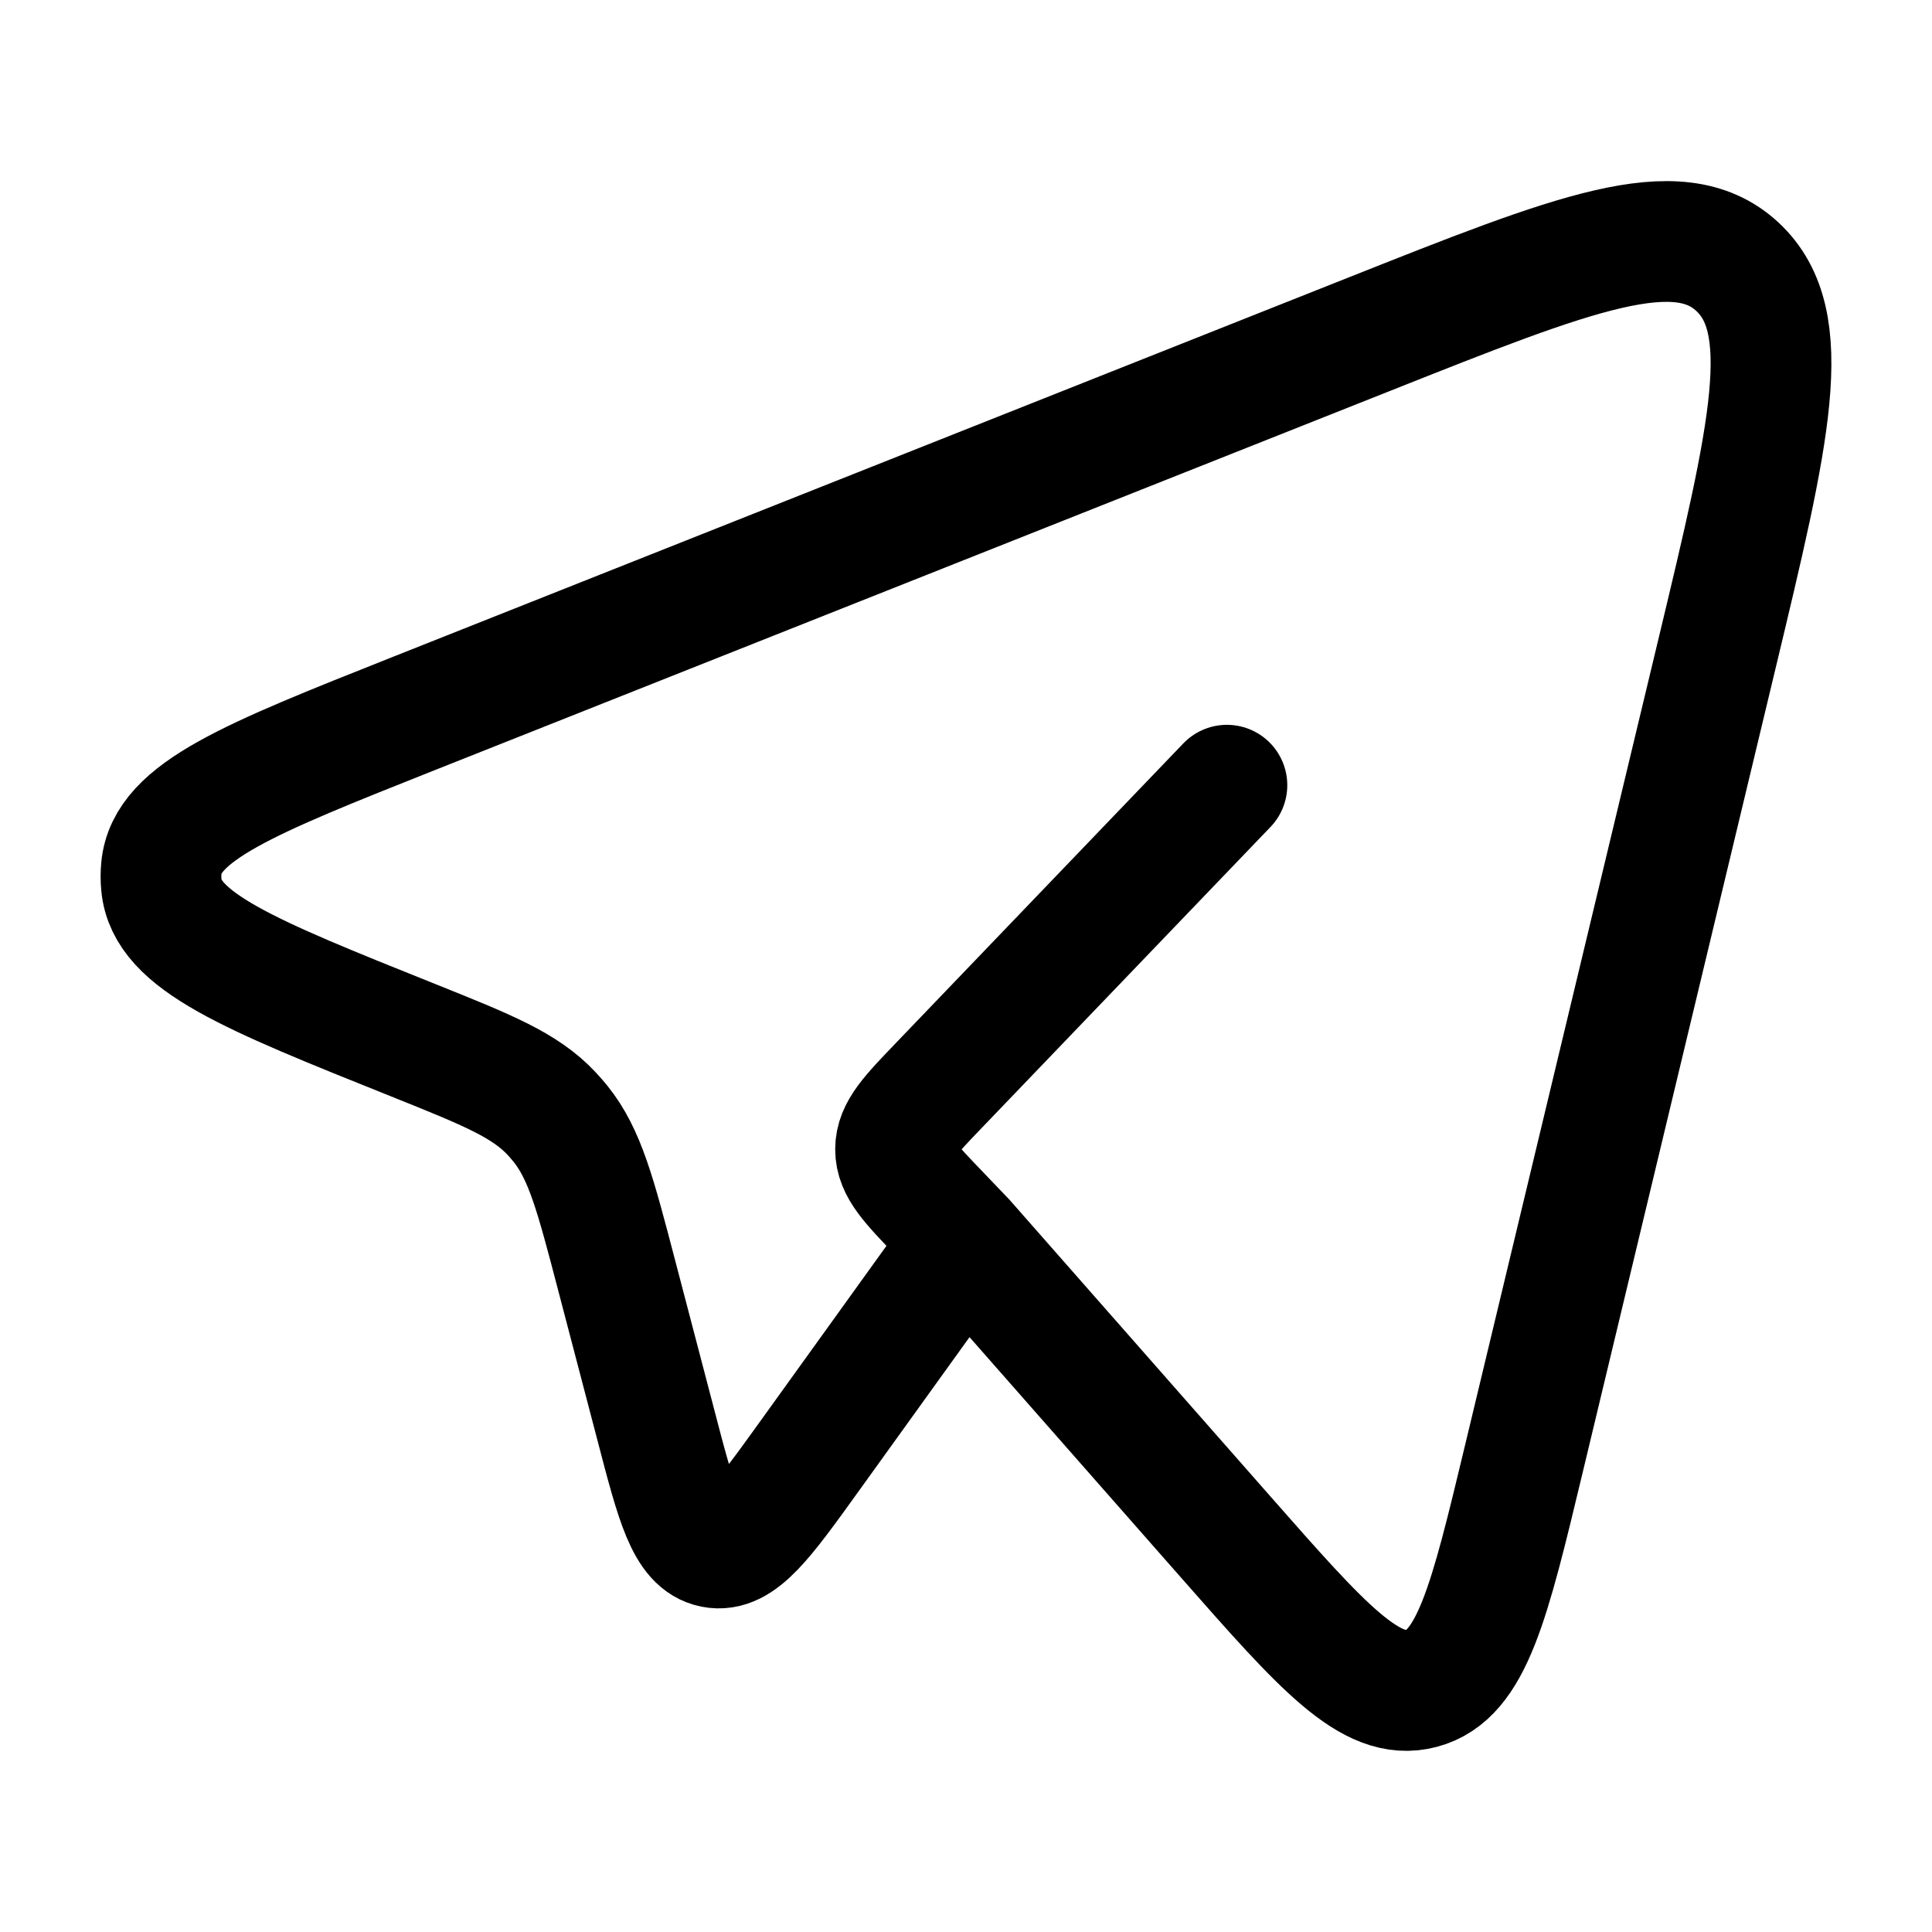
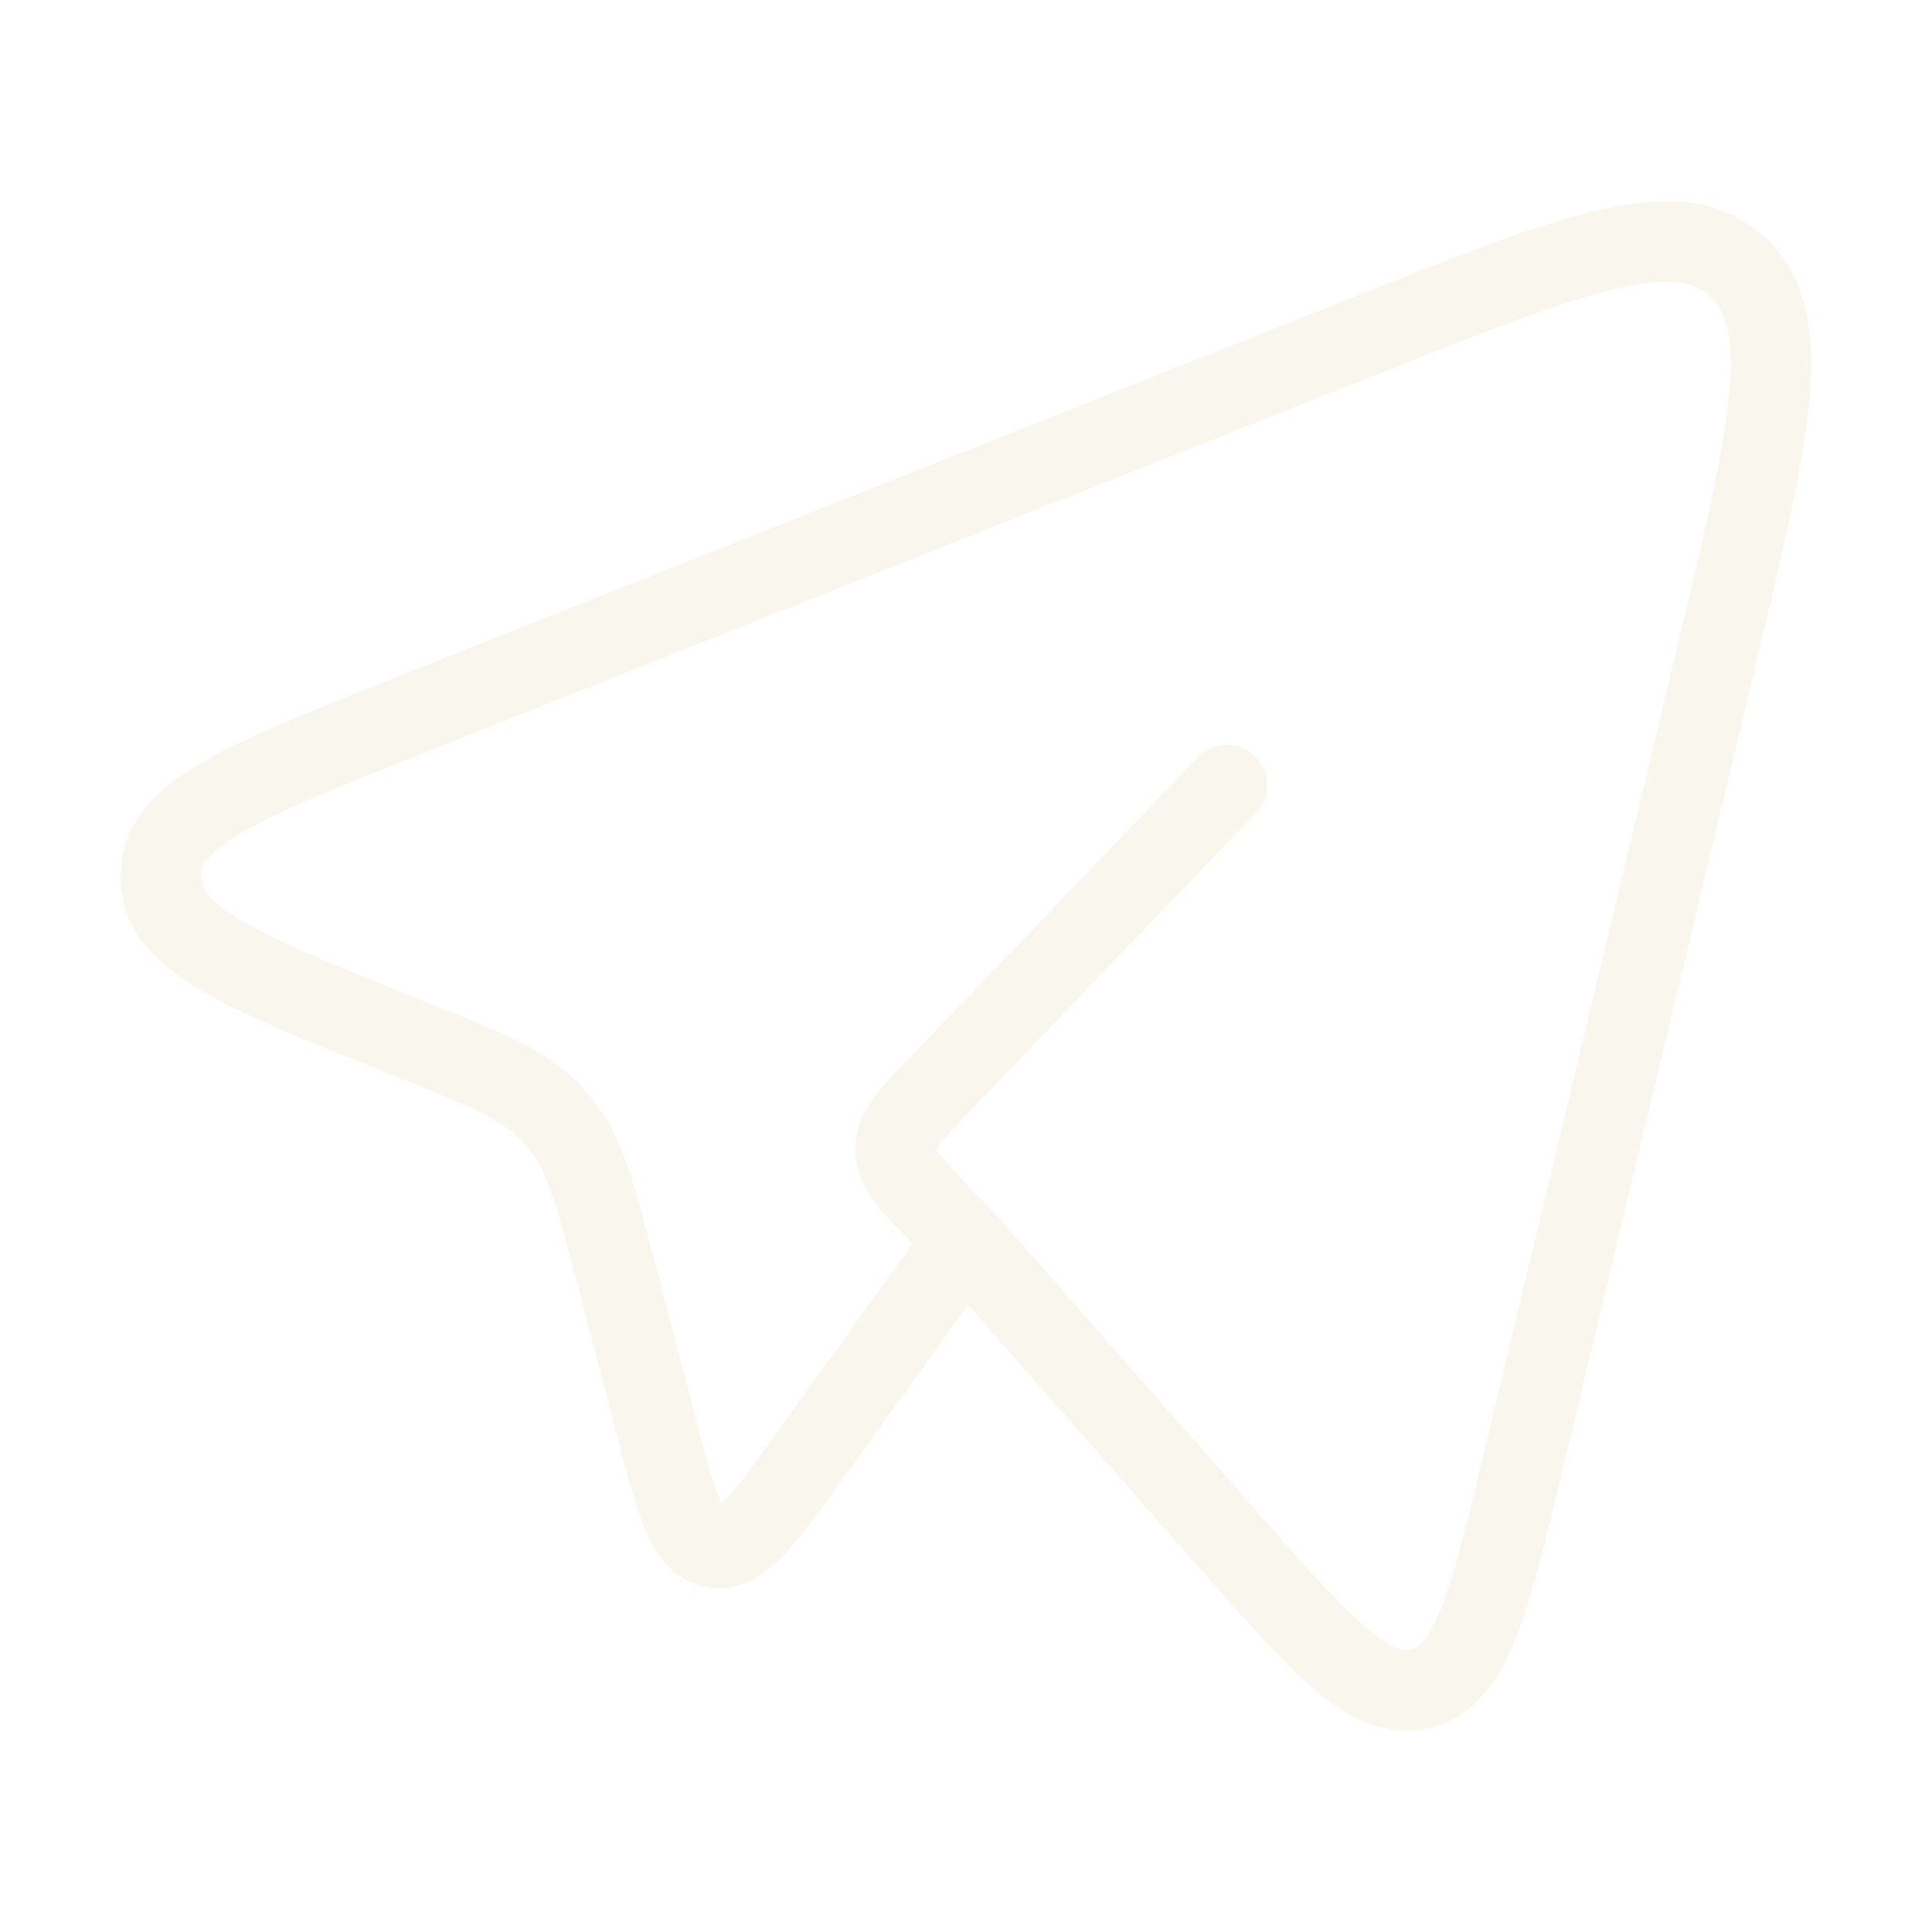
<svg xmlns="http://www.w3.org/2000/svg" width="24" height="24" viewBox="0 0 24 24" fill="none">
-   <path d="M11.985 15.408L15.227 19.094C16.428 20.459 17.028 21.142 17.657 20.975C18.285 20.809 18.501 19.911 18.932 18.114L21.323 8.146C21.987 5.378 22.319 3.995 21.581 3.312C20.843 2.629 19.564 3.137 17.006 4.153L5.139 8.864C3.093 9.677 2.07 10.083 2.005 10.781C1.998 10.852 1.998 10.924 2.005 10.995C2.068 11.694 3.089 12.103 5.133 12.922C6.058 13.293 6.521 13.479 6.853 13.834C6.891 13.874 6.926 13.916 6.961 13.958C7.267 14.338 7.397 14.837 7.658 15.834L8.147 17.701C8.4 18.672 8.527 19.157 8.86 19.223C9.193 19.289 9.482 18.887 10.061 18.082L11.985 15.408ZM11.985 15.408L11.668 15.077C11.306 14.7 11.125 14.512 11.125 14.277C11.125 14.043 11.306 13.855 11.668 13.478L15.241 9.754" stroke="#000000" stroke-width="1.5" stroke-linecap="round" stroke-linejoin="round" />
+   <path d="M11.985 15.408L15.227 19.094C16.428 20.459 17.028 21.142 17.657 20.975C18.285 20.809 18.501 19.911 18.932 18.114L21.323 8.146C21.987 5.378 22.319 3.995 21.581 3.312C20.843 2.629 19.564 3.137 17.006 4.153L5.139 8.864C3.093 9.677 2.07 10.083 2.005 10.781C1.998 10.852 1.998 10.924 2.005 10.995C2.068 11.694 3.089 12.103 5.133 12.922C6.058 13.293 6.521 13.479 6.853 13.834C6.891 13.874 6.926 13.916 6.961 13.958C7.267 14.338 7.397 14.837 7.658 15.834L8.147 17.701C8.4 18.672 8.527 19.157 8.86 19.223C9.193 19.289 9.482 18.887 10.061 18.082L11.985 15.408ZM11.985 15.408L11.668 15.077C11.306 14.7 11.125 14.512 11.125 14.277C11.125 14.043 11.306 13.855 11.668 13.478L15.241 9.754" stroke="#f9f6ee" stroke-width="1" stroke-linecap="round" stroke-linejoin="round" />
</svg>
